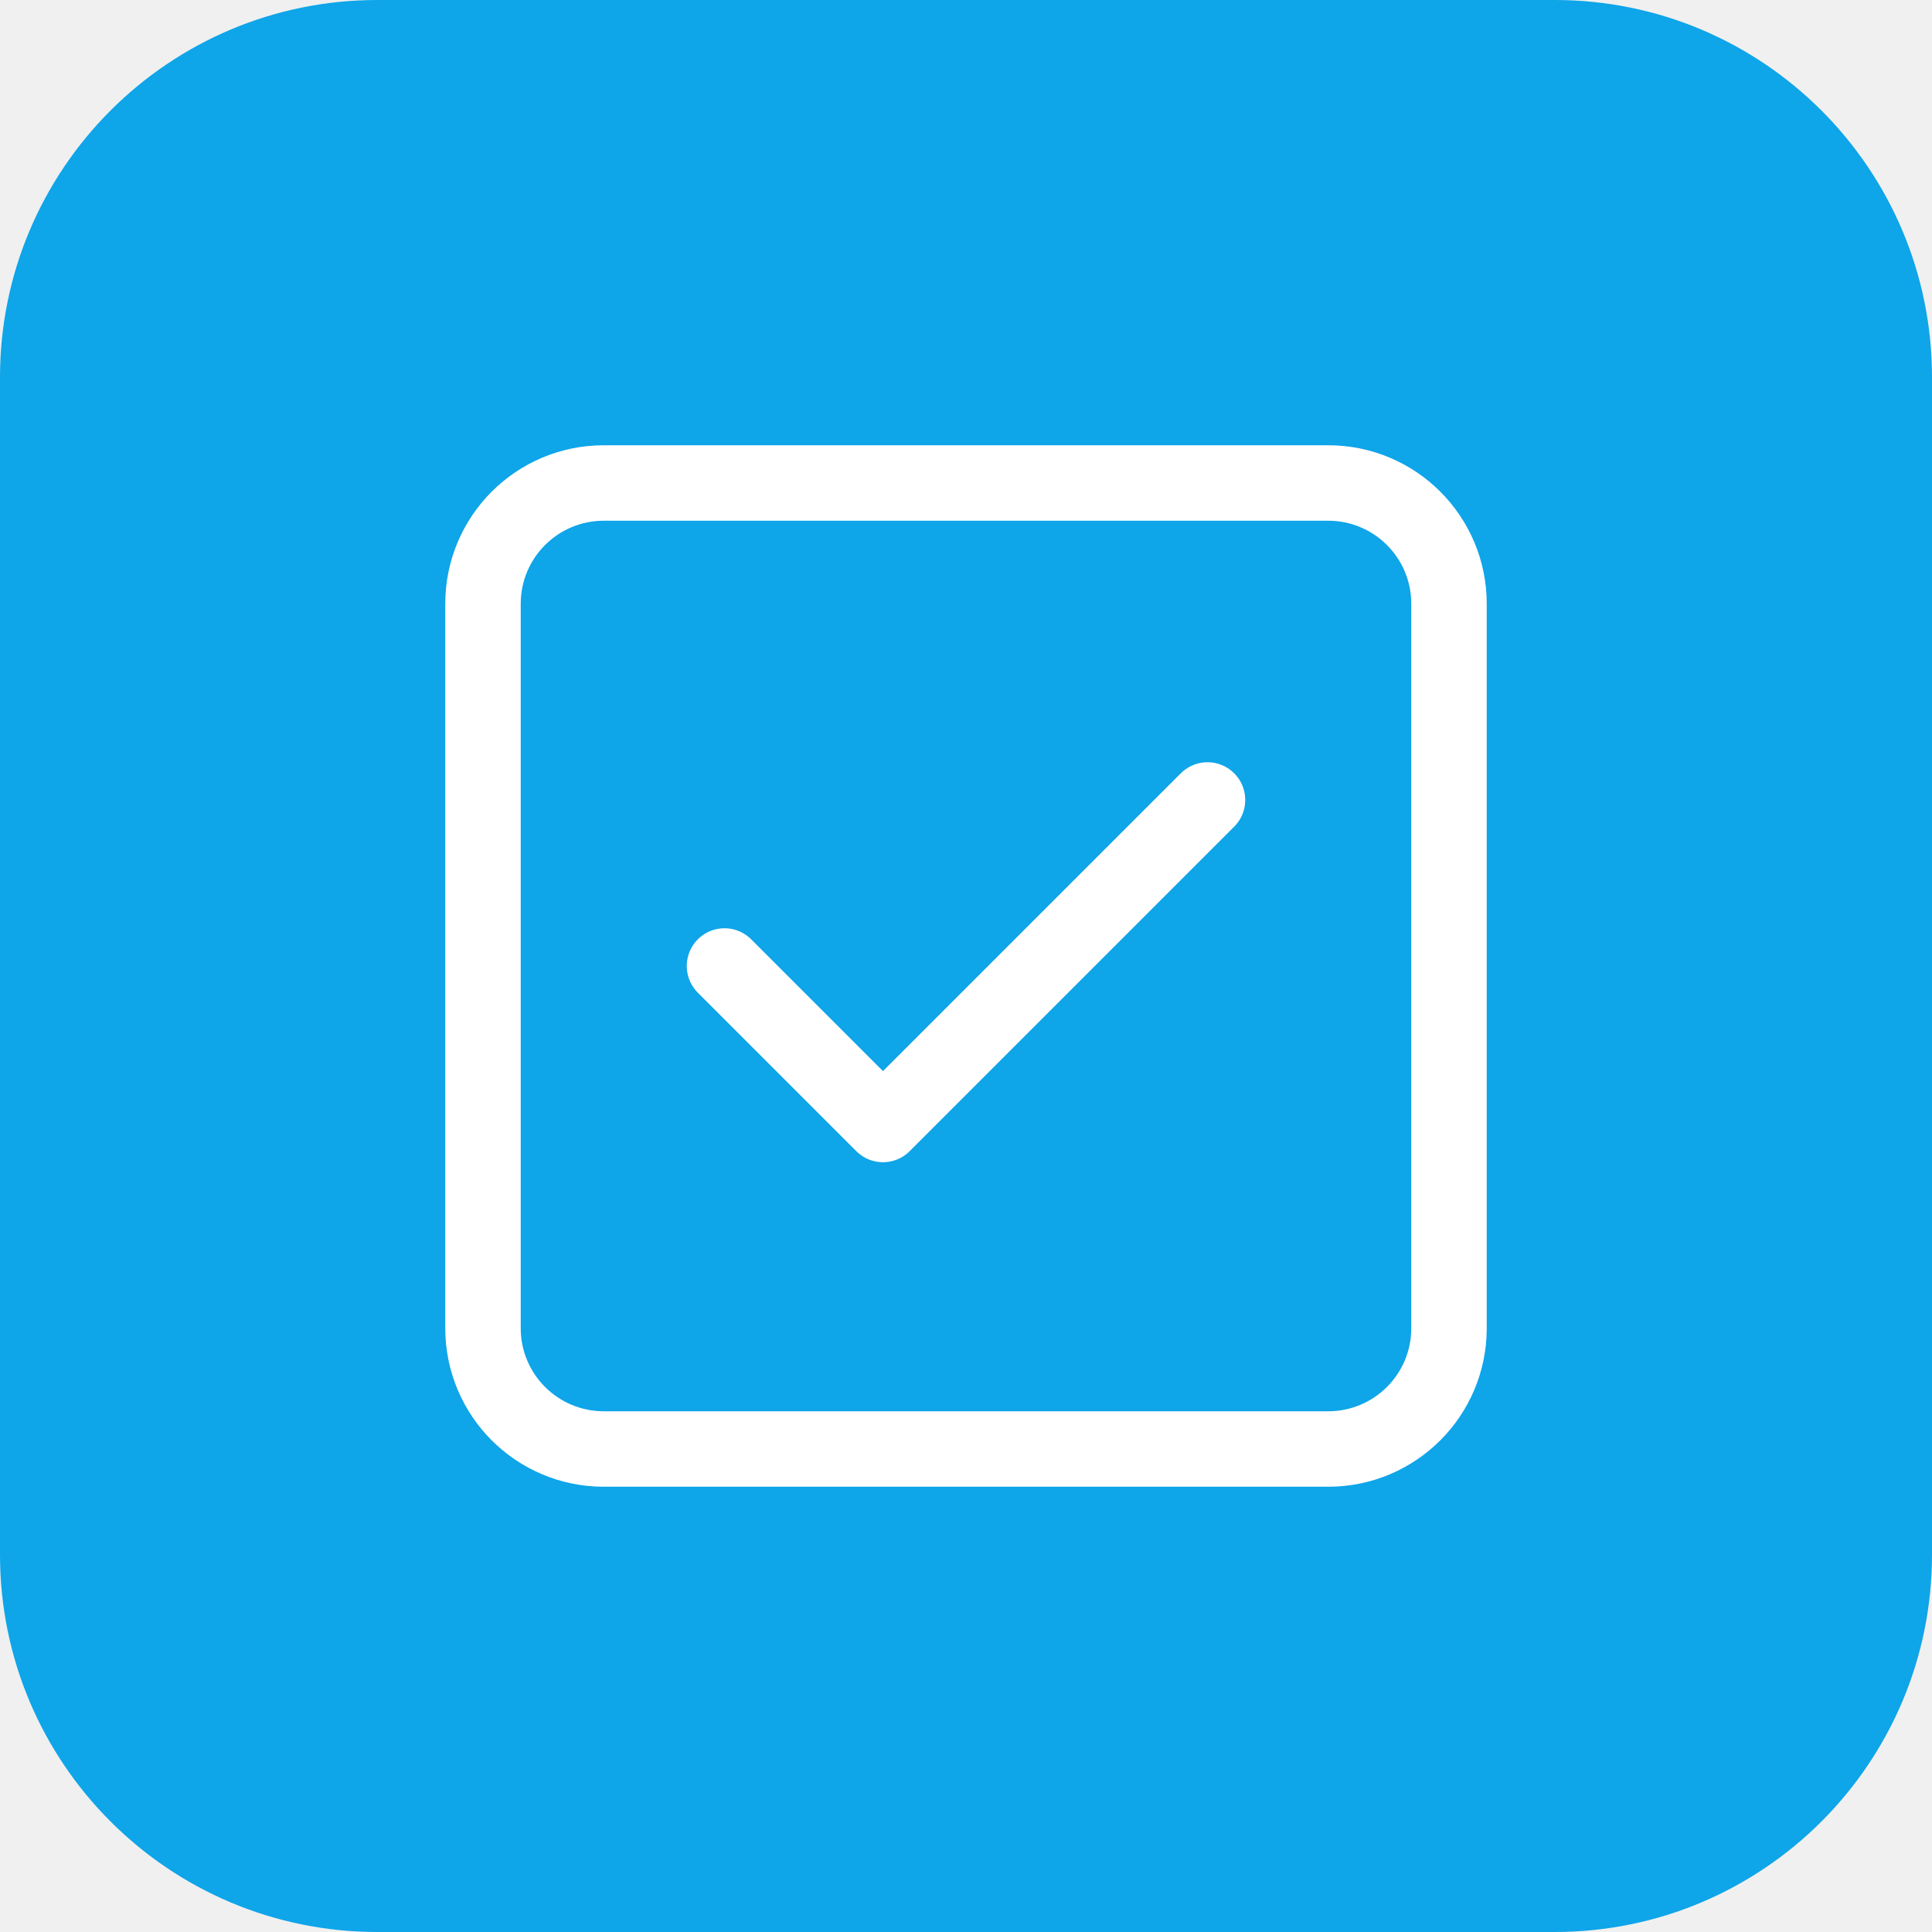
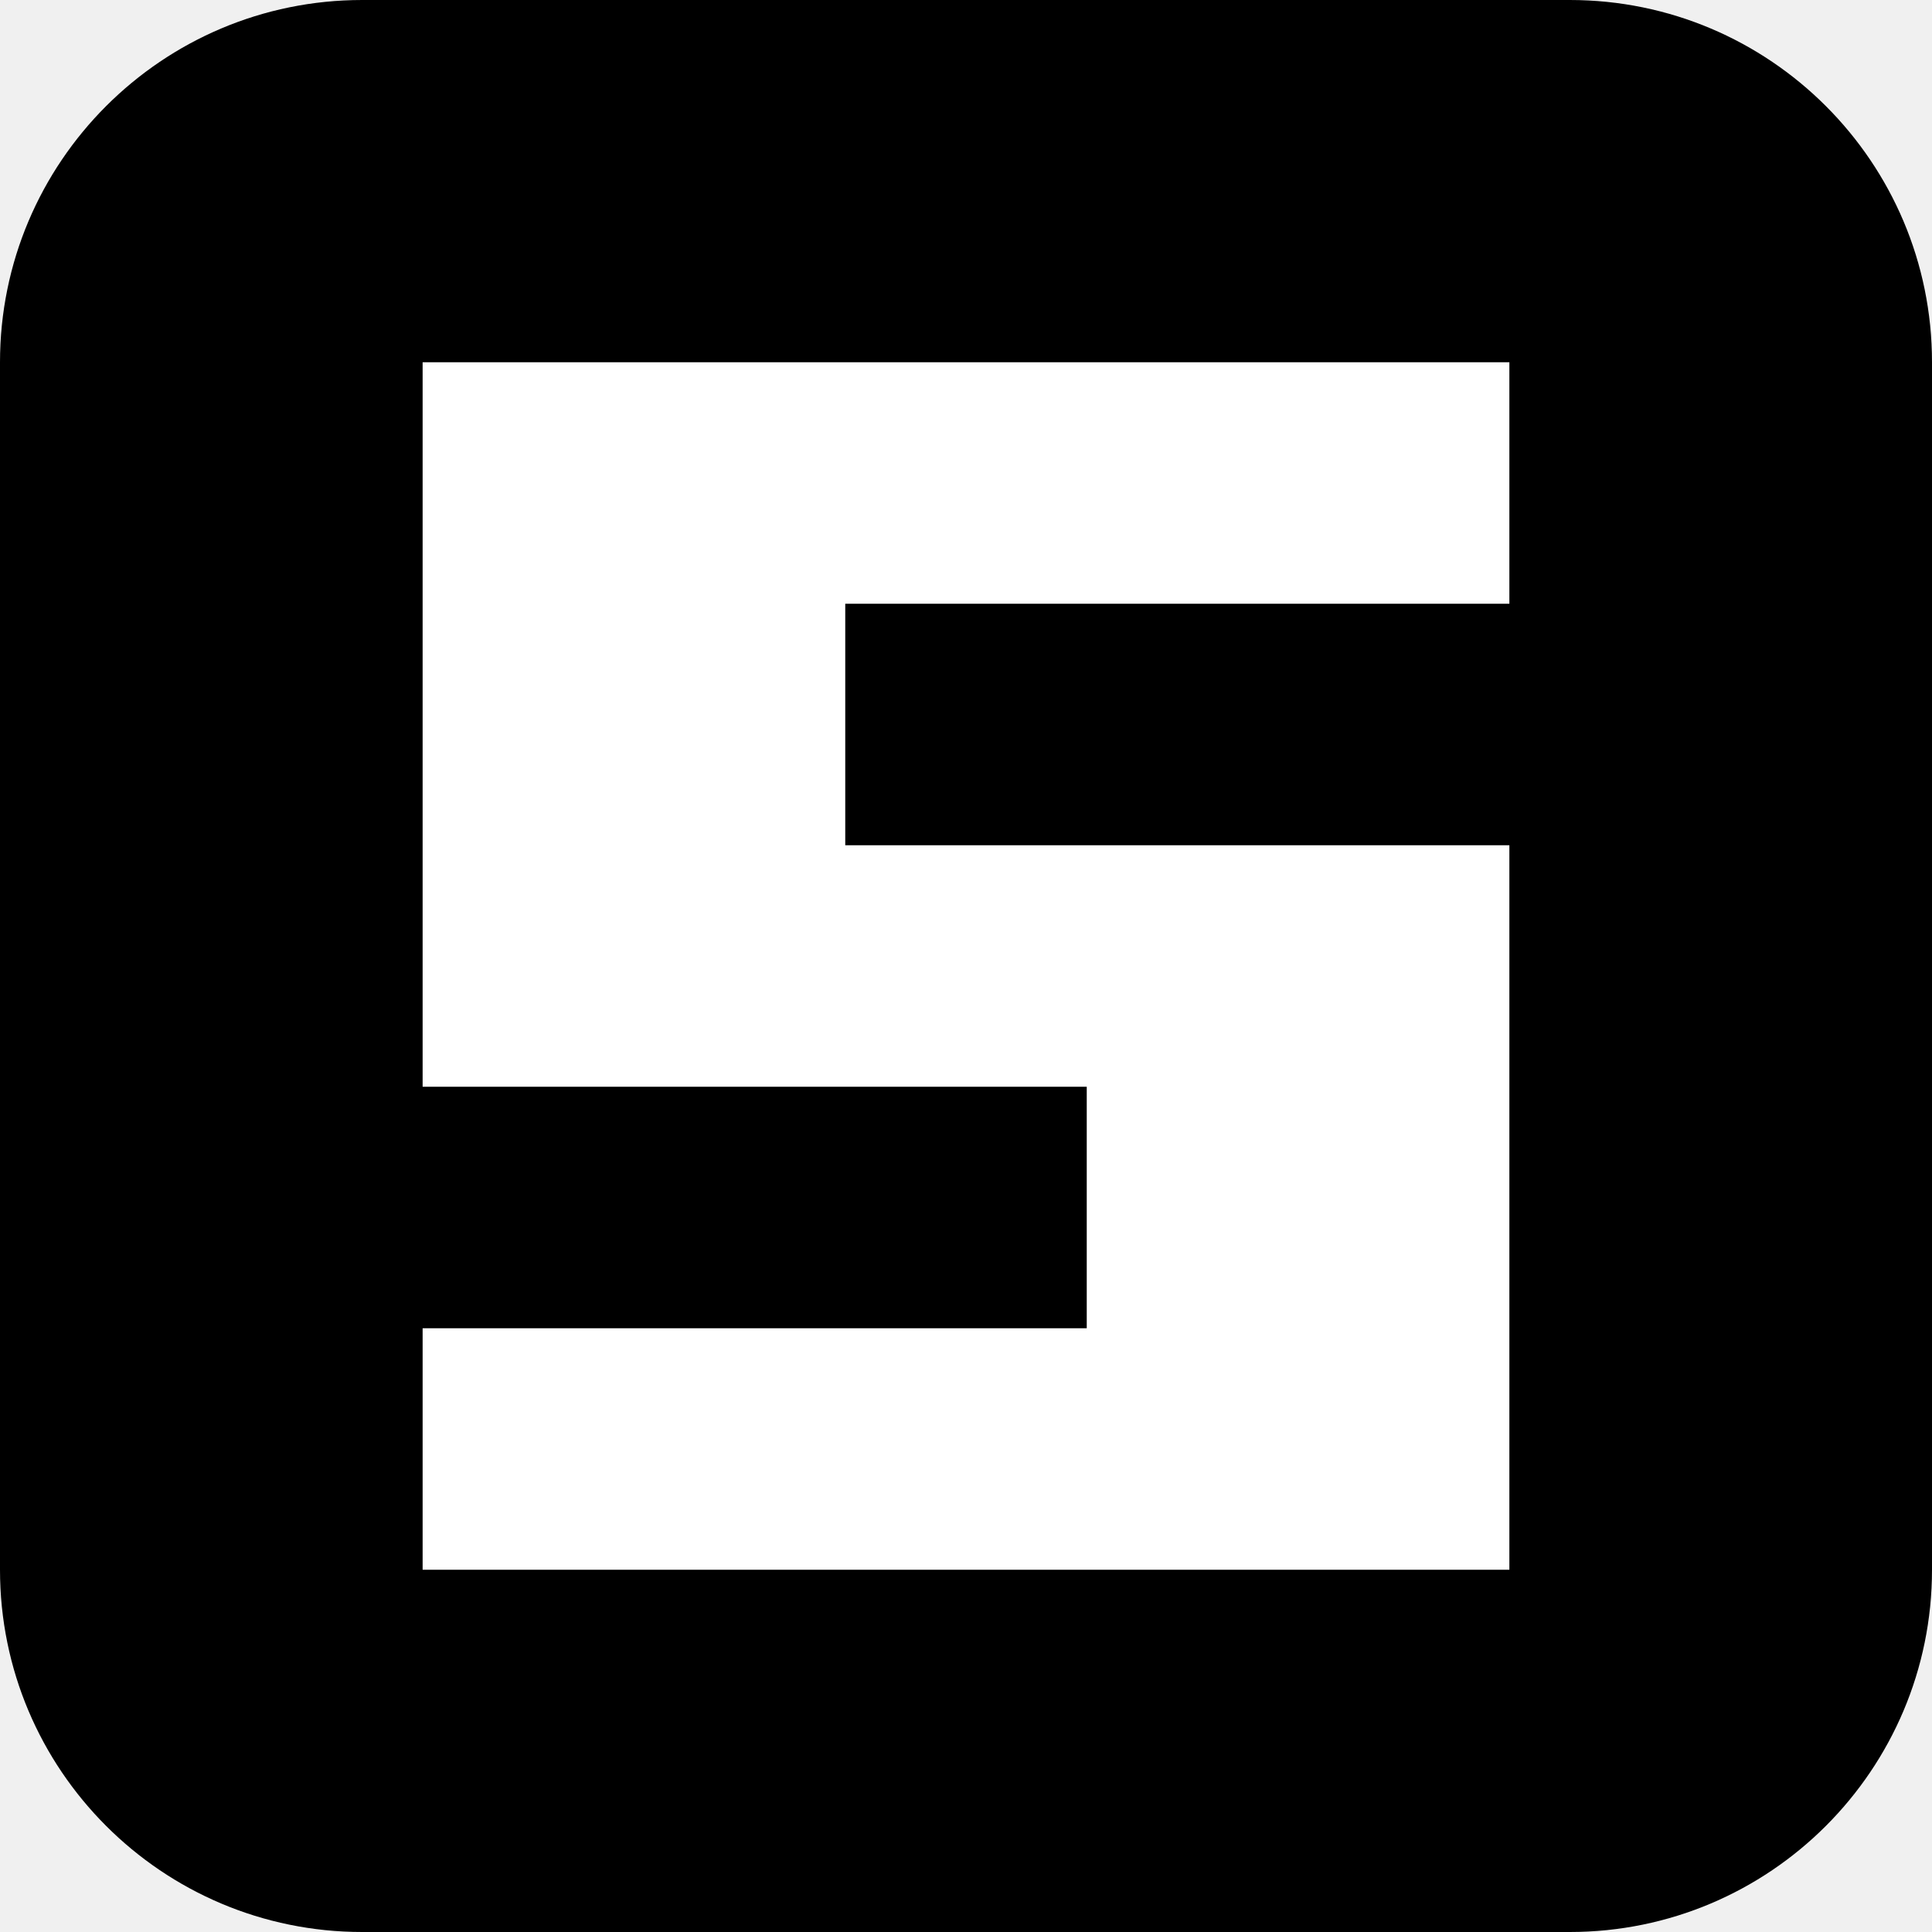
- <svg xmlns="http://www.w3.org/2000/svg" width="512" height="512" viewBox="0 0 512 512">
-   <rect width="512" height="512" rx="100" fill="#0ea5e9" />
-   <g fill="none" stroke="white" stroke-width="20" stroke-linecap="round" stroke-linejoin="round">
-     <rect x="128" y="128" width="256" height="256" rx="32" />
-     <path d="M192 256 L234 298 L320 212" />
-   </g>
+ <svg xmlns="http://www.w3.org/2000/svg" width="512" height="512" viewBox="0 0 32 32" fill="none">
+   <rect width="32" height="32" rx="6" fill="#000" />
+   <path d="M7 6 H25 V10 H14 V14 H25 V26 H7 V22 H18 V18 H7 Z" fill="#fff" />
</svg>
